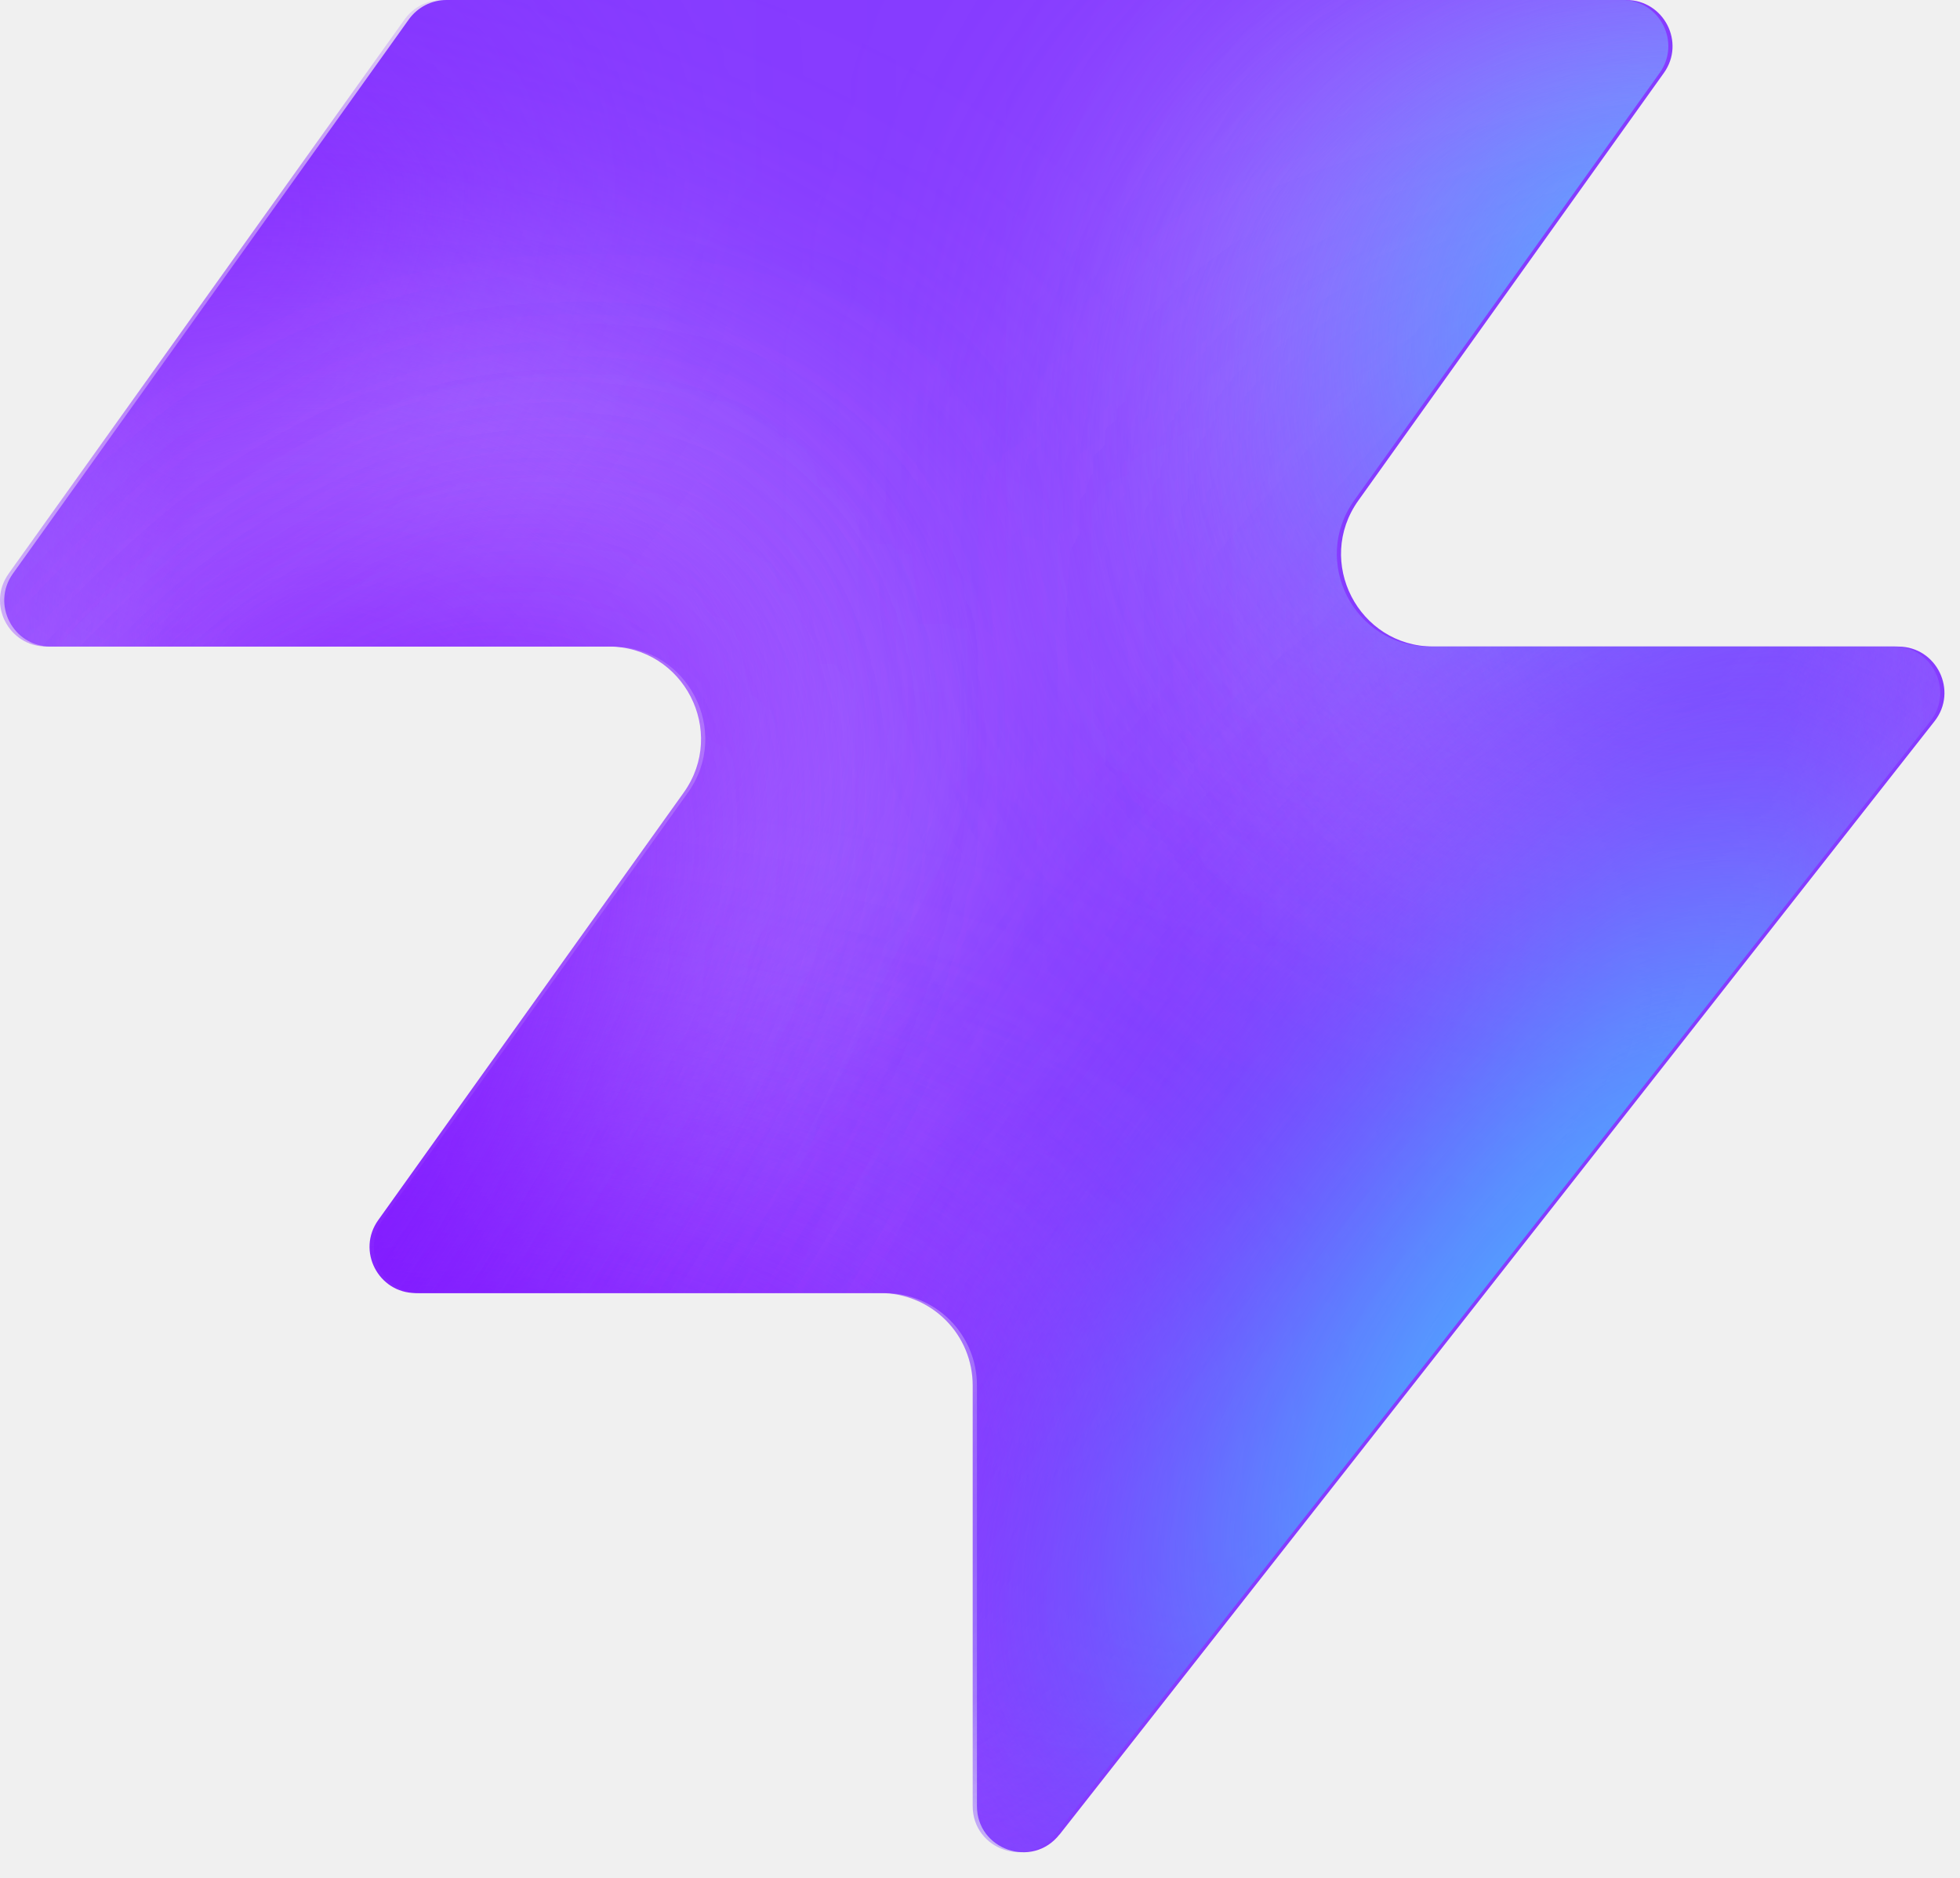
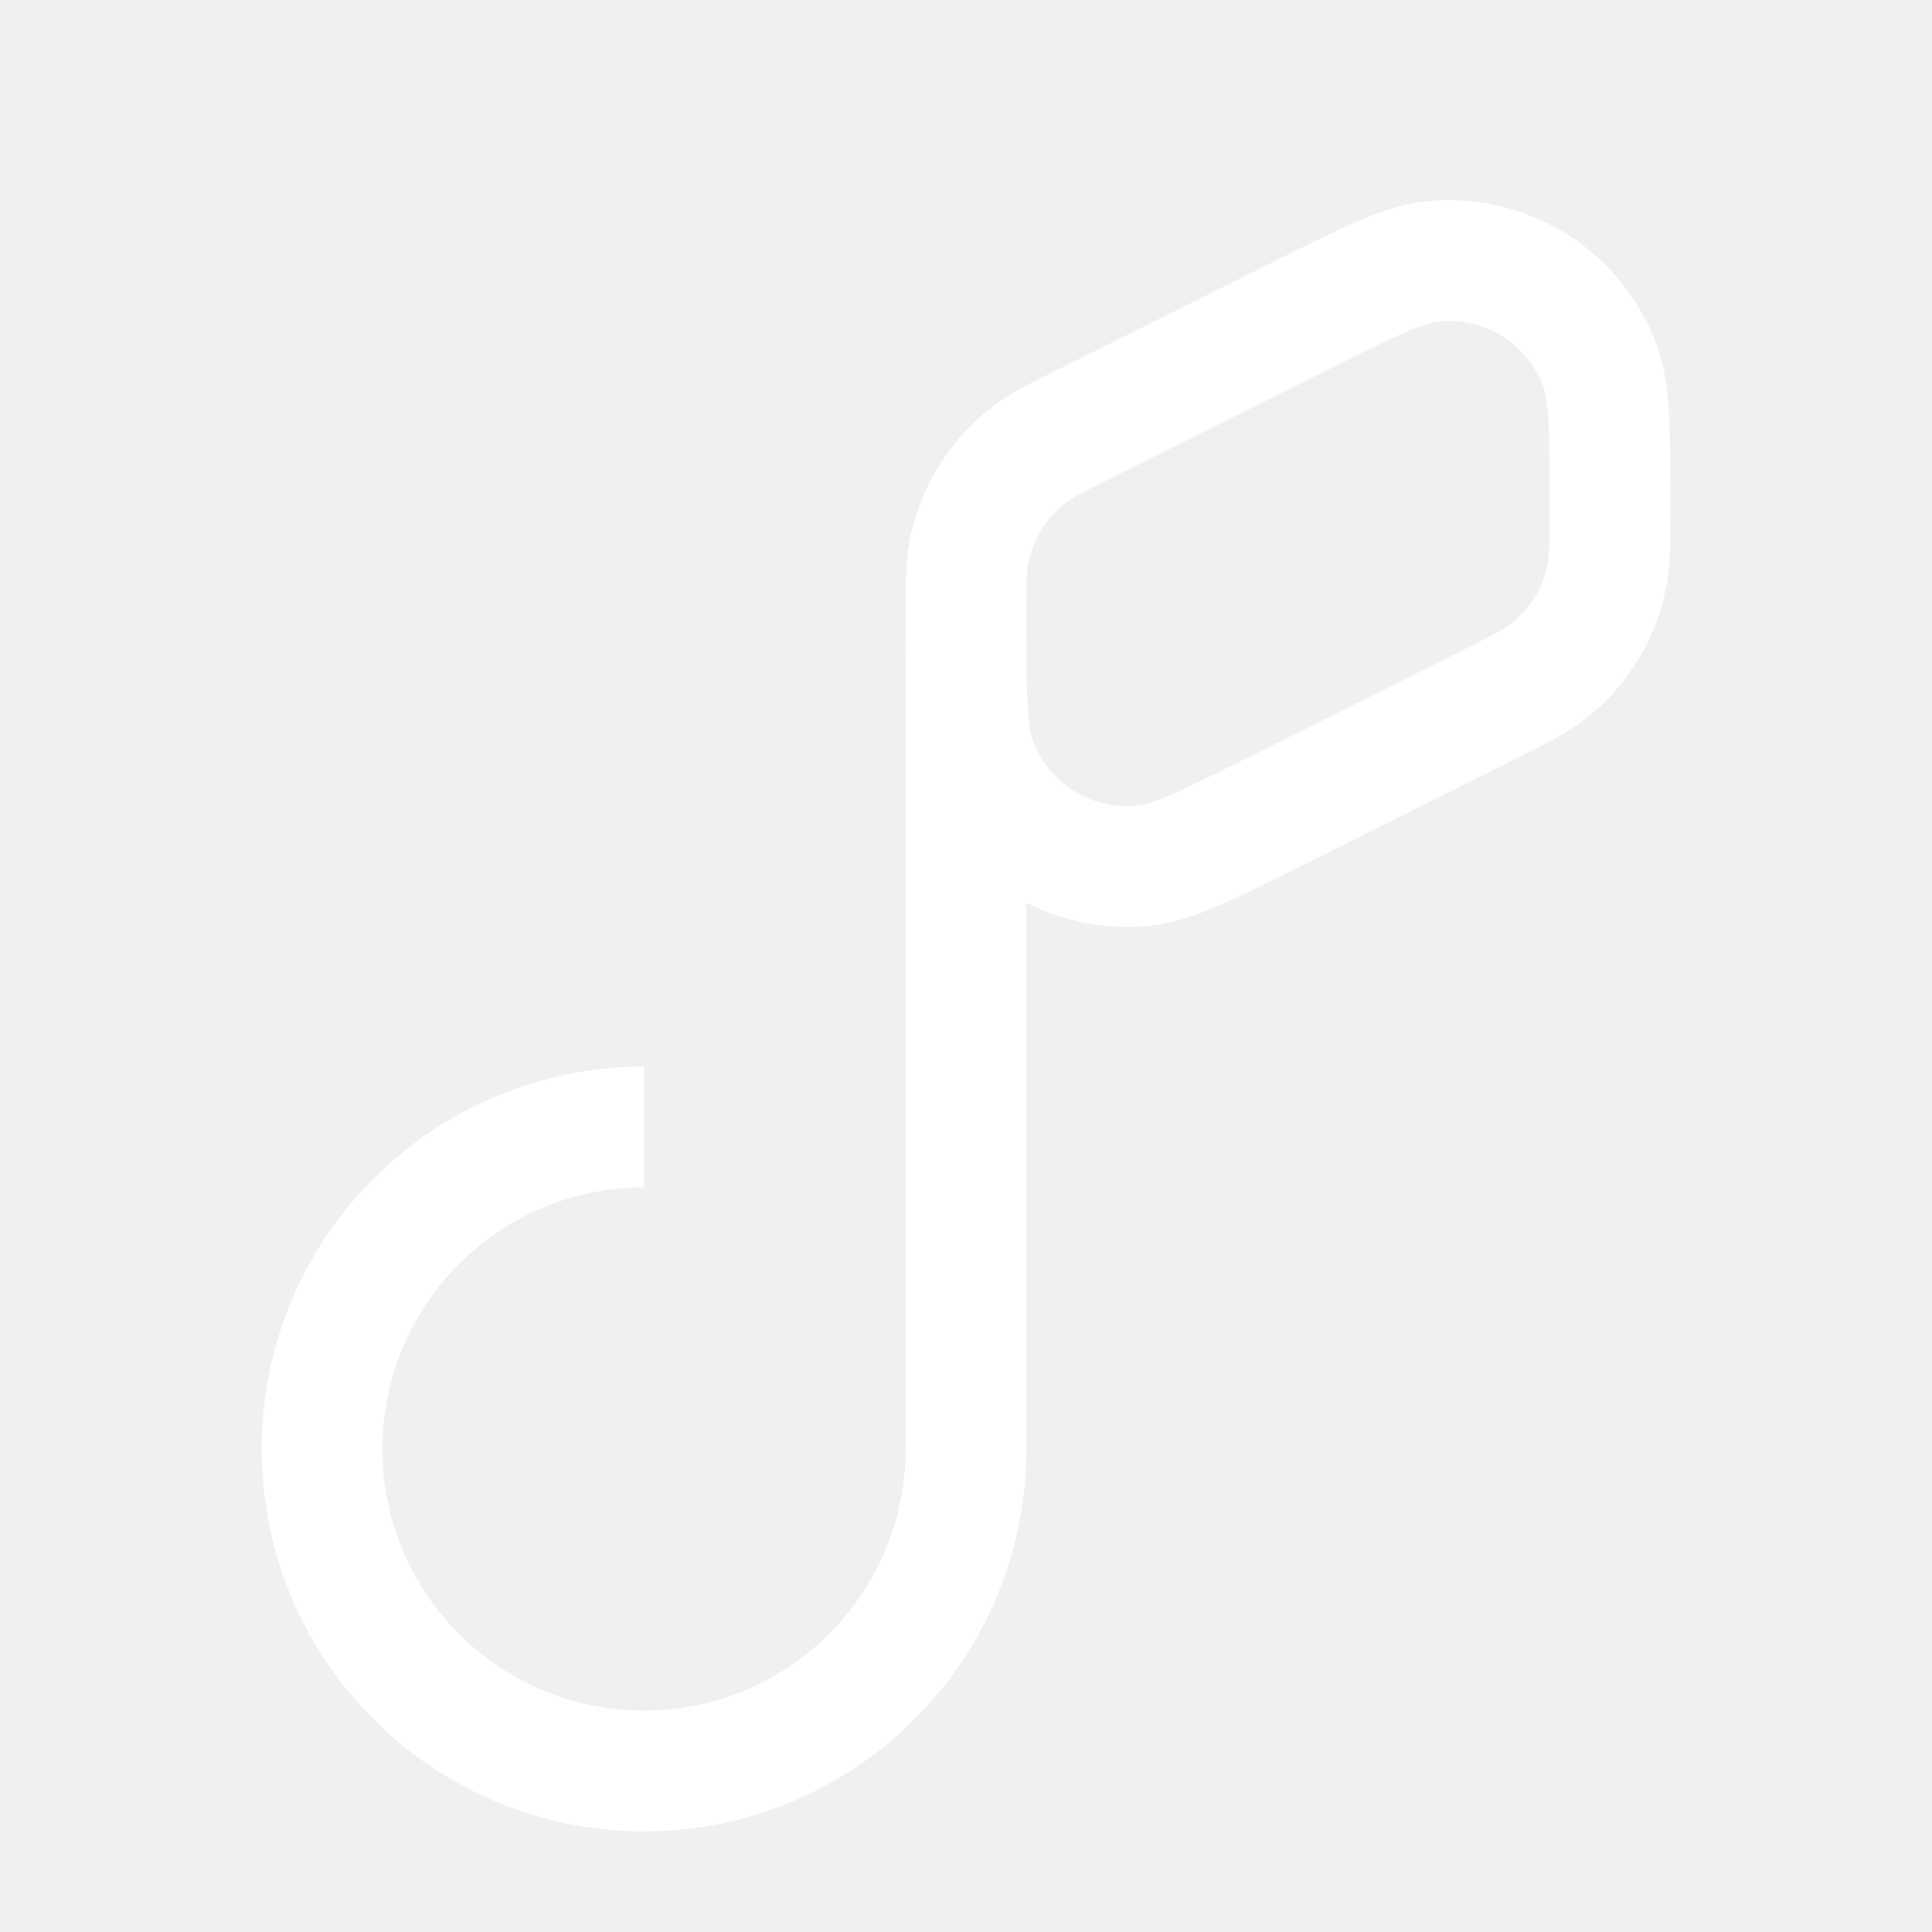
- <svg xmlns="http://www.w3.org/2000/svg" width="48" height="46" fill="none" viewBox="0 0 48 46">
-   <path fill="#863bff" d="M25.946 44.938c-.664.845-2.021.375-2.021-.698V33.937a2.26 2.26 0 0 0-2.262-2.262H10.287c-.92 0-1.456-1.04-.92-1.788l7.48-10.471c1.07-1.497 0-3.578-1.842-3.578H1.237c-.92 0-1.456-1.04-.92-1.788L10.013.474c.214-.297.556-.474.92-.474h28.894c.92 0 1.456 1.04.92 1.788l-7.48 10.471c-1.07 1.498 0 3.579 1.842 3.579h11.377c.943 0 1.473 1.088.89 1.83L25.947 44.94z" style="fill:#863bff;fill:color(display-p3 .525 .23 1);fill-opacity:1" />
-   <mask id="a" width="48" height="46" x="0" y="0" maskUnits="userSpaceOnUse" style="mask-type:alpha">
-     <path fill="#000" d="M25.842 44.938c-.664.844-2.021.375-2.021-.698V33.937a2.26 2.26 0 0 0-2.262-2.262H10.183c-.92 0-1.456-1.04-.92-1.788l7.48-10.471c1.07-1.498 0-3.579-1.842-3.579H1.133c-.92 0-1.456-1.04-.92-1.787L9.91.473c.214-.297.556-.474.92-.474h28.894c.92 0 1.456 1.04.92 1.788l-7.48 10.471c-1.07 1.498 0 3.578 1.842 3.578h11.377c.943 0 1.473 1.088.89 1.832L25.843 44.94z" style="fill:#000;fill-opacity:1" />
-   </mask>
-   <g mask="url(#a)">
-     <g filter="url(#b)">
-       <ellipse cx="5.508" cy="14.704" fill="#ede6ff" rx="5.508" ry="14.704" style="fill:#ede6ff;fill:color(display-p3 .927 .903 1);fill-opacity:1" transform="matrix(.00324 1 1 -.00324 -4.47 31.516)" />
-     </g>
-     <g filter="url(#c)">
-       <ellipse cx="10.399" cy="29.851" fill="#ede6ff" rx="10.399" ry="29.851" style="fill:#ede6ff;fill:color(display-p3 .927 .903 1);fill-opacity:1" transform="matrix(.00324 1 1 -.00324 -39.328 7.883)" />
-     </g>
-     <g filter="url(#d)">
-       <ellipse cx="5.508" cy="30.487" fill="#7e14ff" rx="5.508" ry="30.487" style="fill:#7e14ff;fill:color(display-p3 .492 .077 1);fill-opacity:1" transform="rotate(89.814 -25.913 -14.639)scale(1 -1)" />
-     </g>
-     <g filter="url(#e)">
-       <ellipse cx="5.508" cy="30.599" fill="#7e14ff" rx="5.508" ry="30.599" style="fill:#7e14ff;fill:color(display-p3 .492 .077 1);fill-opacity:1" transform="rotate(89.814 -32.644 -3.334)scale(1 -1)" />
-     </g>
-     <g filter="url(#f)">
-       <ellipse cx="5.508" cy="30.599" fill="#7e14ff" rx="5.508" ry="30.599" style="fill:#7e14ff;fill:color(display-p3 .492 .077 1);fill-opacity:1" transform="matrix(.00324 1 1 -.00324 -34.34 30.47)" />
-     </g>
-     <g filter="url(#g)">
-       <ellipse cx="14.072" cy="22.078" fill="#ede6ff" rx="14.072" ry="22.078" style="fill:#ede6ff;fill:color(display-p3 .927 .903 1);fill-opacity:1" transform="rotate(93.35 24.506 48.493)scale(-1 1)" />
-     </g>
-     <g filter="url(#h)">
-       <ellipse cx="3.47" cy="21.501" fill="#7e14ff" rx="3.47" ry="21.501" style="fill:#7e14ff;fill:color(display-p3 .492 .077 1);fill-opacity:1" transform="rotate(89.009 28.708 47.59)scale(-1 1)" />
-     </g>
-     <g filter="url(#i)">
-       <ellipse cx="3.47" cy="21.501" fill="#7e14ff" rx="3.47" ry="21.501" style="fill:#7e14ff;fill:color(display-p3 .492 .077 1);fill-opacity:1" transform="rotate(89.009 28.708 47.59)scale(-1 1)" />
-     </g>
-     <g filter="url(#j)">
-       <ellipse cx=".387" cy="8.972" fill="#7e14ff" rx="4.407" ry="29.108" style="fill:#7e14ff;fill:color(display-p3 .492 .077 1);fill-opacity:1" transform="rotate(39.51 .387 8.972)" />
-     </g>
-     <g filter="url(#k)">
-       <ellipse cx="47.523" cy="-6.092" fill="#7e14ff" rx="4.407" ry="29.108" style="fill:#7e14ff;fill:color(display-p3 .492 .077 1);fill-opacity:1" transform="rotate(37.892 47.523 -6.092)" />
-     </g>
-     <g filter="url(#l)">
-       <ellipse cx="41.412" cy="6.333" fill="#47bfff" rx="5.971" ry="9.665" style="fill:#47bfff;fill:color(display-p3 .28 .748 1);fill-opacity:1" transform="rotate(37.892 41.412 6.333)" />
-     </g>
-     <g filter="url(#m)">
-       <ellipse cx="-1.879" cy="38.332" fill="#7e14ff" rx="4.407" ry="29.108" style="fill:#7e14ff;fill:color(display-p3 .492 .077 1);fill-opacity:1" transform="rotate(37.892 -1.88 38.332)" />
-     </g>
-     <g filter="url(#n)">
-       <ellipse cx="-1.879" cy="38.332" fill="#7e14ff" rx="4.407" ry="29.108" style="fill:#7e14ff;fill:color(display-p3 .492 .077 1);fill-opacity:1" transform="rotate(37.892 -1.88 38.332)" />
-     </g>
-     <g filter="url(#o)">
-       <ellipse cx="35.651" cy="29.907" fill="#7e14ff" rx="4.407" ry="29.108" style="fill:#7e14ff;fill:color(display-p3 .492 .077 1);fill-opacity:1" transform="rotate(37.892 35.651 29.907)" />
-     </g>
-     <g filter="url(#p)">
-       <ellipse cx="38.418" cy="32.4" fill="#47bfff" rx="5.971" ry="15.297" style="fill:#47bfff;fill:color(display-p3 .28 .748 1);fill-opacity:1" transform="rotate(37.892 38.418 32.4)" />
-     </g>
-   </g>
-   <defs>
-     <filter id="b" width="60.045" height="41.654" x="-19.77" y="16.149" color-interpolation-filters="sRGB" filterUnits="userSpaceOnUse">
-       <feFlood flood-opacity="0" result="BackgroundImageFix" />
-       <feBlend in="SourceGraphic" in2="BackgroundImageFix" result="shape" />
-       <feGaussianBlur result="effect1_foregroundBlur_2002_17158" stdDeviation="7.659" />
-     </filter>
-     <filter id="c" width="90.34" height="51.437" x="-54.613" y="-7.533" color-interpolation-filters="sRGB" filterUnits="userSpaceOnUse">
-       <feFlood flood-opacity="0" result="BackgroundImageFix" />
-       <feBlend in="SourceGraphic" in2="BackgroundImageFix" result="shape" />
-       <feGaussianBlur result="effect1_foregroundBlur_2002_17158" stdDeviation="7.659" />
-     </filter>
-     <filter id="d" width="79.355" height="29.4" x="-49.64" y="2.03" color-interpolation-filters="sRGB" filterUnits="userSpaceOnUse">
-       <feFlood flood-opacity="0" result="BackgroundImageFix" />
-       <feBlend in="SourceGraphic" in2="BackgroundImageFix" result="shape" />
-       <feGaussianBlur result="effect1_foregroundBlur_2002_17158" stdDeviation="4.596" />
-     </filter>
-     <filter id="e" width="79.579" height="29.4" x="-45.045" y="20.029" color-interpolation-filters="sRGB" filterUnits="userSpaceOnUse">
-       <feFlood flood-opacity="0" result="BackgroundImageFix" />
-       <feBlend in="SourceGraphic" in2="BackgroundImageFix" result="shape" />
-       <feGaussianBlur result="effect1_foregroundBlur_2002_17158" stdDeviation="4.596" />
-     </filter>
-     <filter id="f" width="79.579" height="29.4" x="-43.513" y="21.178" color-interpolation-filters="sRGB" filterUnits="userSpaceOnUse">
-       <feFlood flood-opacity="0" result="BackgroundImageFix" />
-       <feBlend in="SourceGraphic" in2="BackgroundImageFix" result="shape" />
-       <feGaussianBlur result="effect1_foregroundBlur_2002_17158" stdDeviation="4.596" />
-     </filter>
-     <filter id="g" width="74.749" height="58.852" x="15.756" y="-17.901" color-interpolation-filters="sRGB" filterUnits="userSpaceOnUse">
-       <feFlood flood-opacity="0" result="BackgroundImageFix" />
-       <feBlend in="SourceGraphic" in2="BackgroundImageFix" result="shape" />
-       <feGaussianBlur result="effect1_foregroundBlur_2002_17158" stdDeviation="7.659" />
-     </filter>
-     <filter id="h" width="61.377" height="25.362" x="23.548" y="2.284" color-interpolation-filters="sRGB" filterUnits="userSpaceOnUse">
-       <feFlood flood-opacity="0" result="BackgroundImageFix" />
-       <feBlend in="SourceGraphic" in2="BackgroundImageFix" result="shape" />
-       <feGaussianBlur result="effect1_foregroundBlur_2002_17158" stdDeviation="4.596" />
-     </filter>
-     <filter id="i" width="61.377" height="25.362" x="23.548" y="2.284" color-interpolation-filters="sRGB" filterUnits="userSpaceOnUse">
-       <feFlood flood-opacity="0" result="BackgroundImageFix" />
-       <feBlend in="SourceGraphic" in2="BackgroundImageFix" result="shape" />
-       <feGaussianBlur result="effect1_foregroundBlur_2002_17158" stdDeviation="4.596" />
-     </filter>
-     <filter id="j" width="56.045" height="63.649" x="-27.636" y="-22.853" color-interpolation-filters="sRGB" filterUnits="userSpaceOnUse">
-       <feFlood flood-opacity="0" result="BackgroundImageFix" />
-       <feBlend in="SourceGraphic" in2="BackgroundImageFix" result="shape" />
-       <feGaussianBlur result="effect1_foregroundBlur_2002_17158" stdDeviation="4.596" />
-     </filter>
-     <filter id="k" width="54.814" height="64.646" x="20.116" y="-38.415" color-interpolation-filters="sRGB" filterUnits="userSpaceOnUse">
-       <feFlood flood-opacity="0" result="BackgroundImageFix" />
-       <feBlend in="SourceGraphic" in2="BackgroundImageFix" result="shape" />
-       <feGaussianBlur result="effect1_foregroundBlur_2002_17158" stdDeviation="4.596" />
-     </filter>
-     <filter id="l" width="33.541" height="35.313" x="24.641" y="-11.323" color-interpolation-filters="sRGB" filterUnits="userSpaceOnUse">
-       <feFlood flood-opacity="0" result="BackgroundImageFix" />
-       <feBlend in="SourceGraphic" in2="BackgroundImageFix" result="shape" />
-       <feGaussianBlur result="effect1_foregroundBlur_2002_17158" stdDeviation="4.596" />
-     </filter>
-     <filter id="m" width="54.814" height="64.646" x="-29.286" y="6.009" color-interpolation-filters="sRGB" filterUnits="userSpaceOnUse">
-       <feFlood flood-opacity="0" result="BackgroundImageFix" />
-       <feBlend in="SourceGraphic" in2="BackgroundImageFix" result="shape" />
-       <feGaussianBlur result="effect1_foregroundBlur_2002_17158" stdDeviation="4.596" />
-     </filter>
-     <filter id="n" width="54.814" height="64.646" x="-29.286" y="6.009" color-interpolation-filters="sRGB" filterUnits="userSpaceOnUse">
-       <feFlood flood-opacity="0" result="BackgroundImageFix" />
-       <feBlend in="SourceGraphic" in2="BackgroundImageFix" result="shape" />
-       <feGaussianBlur result="effect1_foregroundBlur_2002_17158" stdDeviation="4.596" />
-     </filter>
-     <filter id="o" width="54.814" height="64.646" x="8.244" y="-2.416" color-interpolation-filters="sRGB" filterUnits="userSpaceOnUse">
-       <feFlood flood-opacity="0" result="BackgroundImageFix" />
-       <feBlend in="SourceGraphic" in2="BackgroundImageFix" result="shape" />
-       <feGaussianBlur result="effect1_foregroundBlur_2002_17158" stdDeviation="4.596" />
-     </filter>
-     <filter id="p" width="39.409" height="43.623" x="18.713" y="10.588" color-interpolation-filters="sRGB" filterUnits="userSpaceOnUse">
-       <feFlood flood-opacity="0" result="BackgroundImageFix" />
-       <feBlend in="SourceGraphic" in2="BackgroundImageFix" result="shape" />
-       <feGaussianBlur result="effect1_foregroundBlur_2002_17158" stdDeviation="4.596" />
-     </filter>
-   </defs>
+ <svg xmlns="http://www.w3.org/2000/svg" width="800px" height="800px" viewBox="0 0 24 24" fill="none">
+   <path d="M12 18C12 20.209 10.209 22 8 22C5.791 22 4 20.209 4 18C4 15.791 5.791 14 8 14C10.209 14 12 18Z" stroke="#FFFFFF" stroke-width="1.5" />
+   <path d="M12 18V8" stroke="#FFFFFF" stroke-width="1.5" />
+   <path d="M16.117 3.942L13.483 5.259C13.118 5.441 12.936 5.532 12.785 5.648C12.395 5.946 12.128 6.378 12.036 6.86C12 7.047 12 7.251 12 7.659C12 8.63 12 9.115 12.12 9.445C12.436 10.318 13.31 10.858 14.232 10.751C14.58 10.71 15.015 10.493 15.883 10.059L18.517 8.742C18.882 8.56 19.064 8.468 19.215 8.353C19.606 8.055 19.872 7.623 19.964 7.14C20 6.954 20 6.75 20 6.342C20 5.371 20 4.885 19.88 4.555C19.564 3.683 18.69 3.142 17.768 3.25C17.42 3.291 16.985 3.508 16.117 3.942Z" stroke="#FFFFFF" stroke-width="1.5" stroke-linecap="round" />
</svg>
